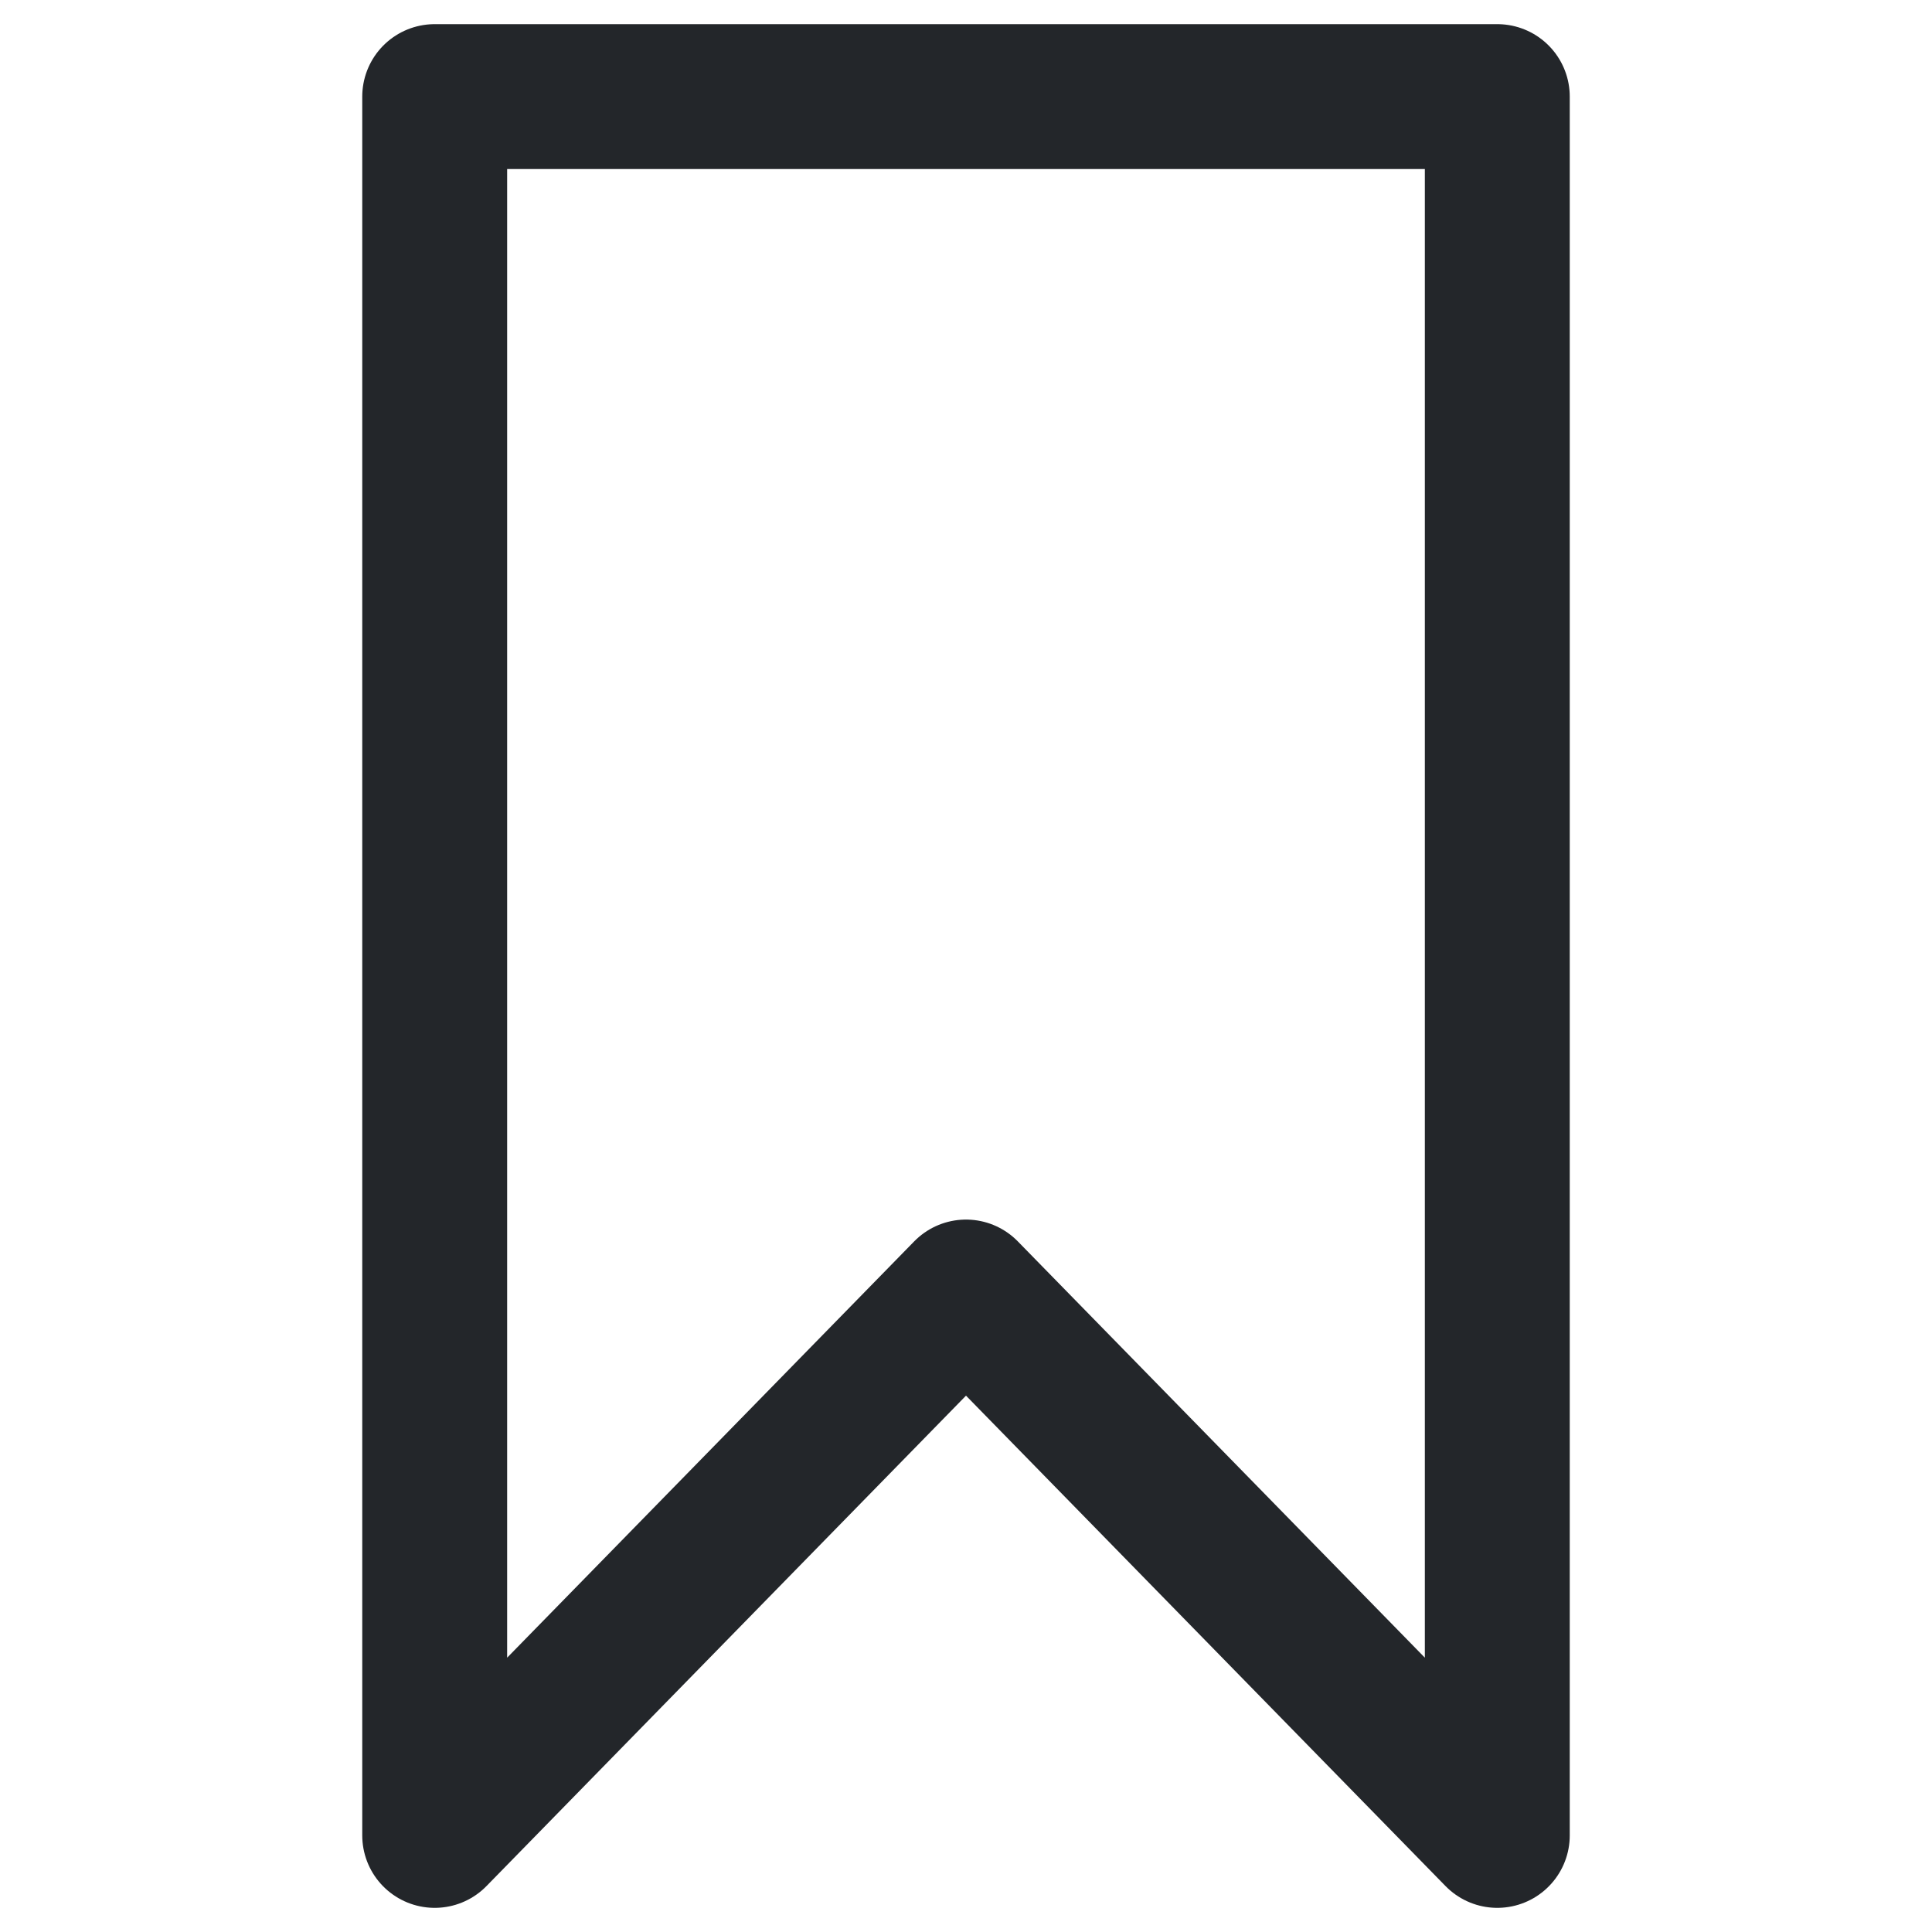
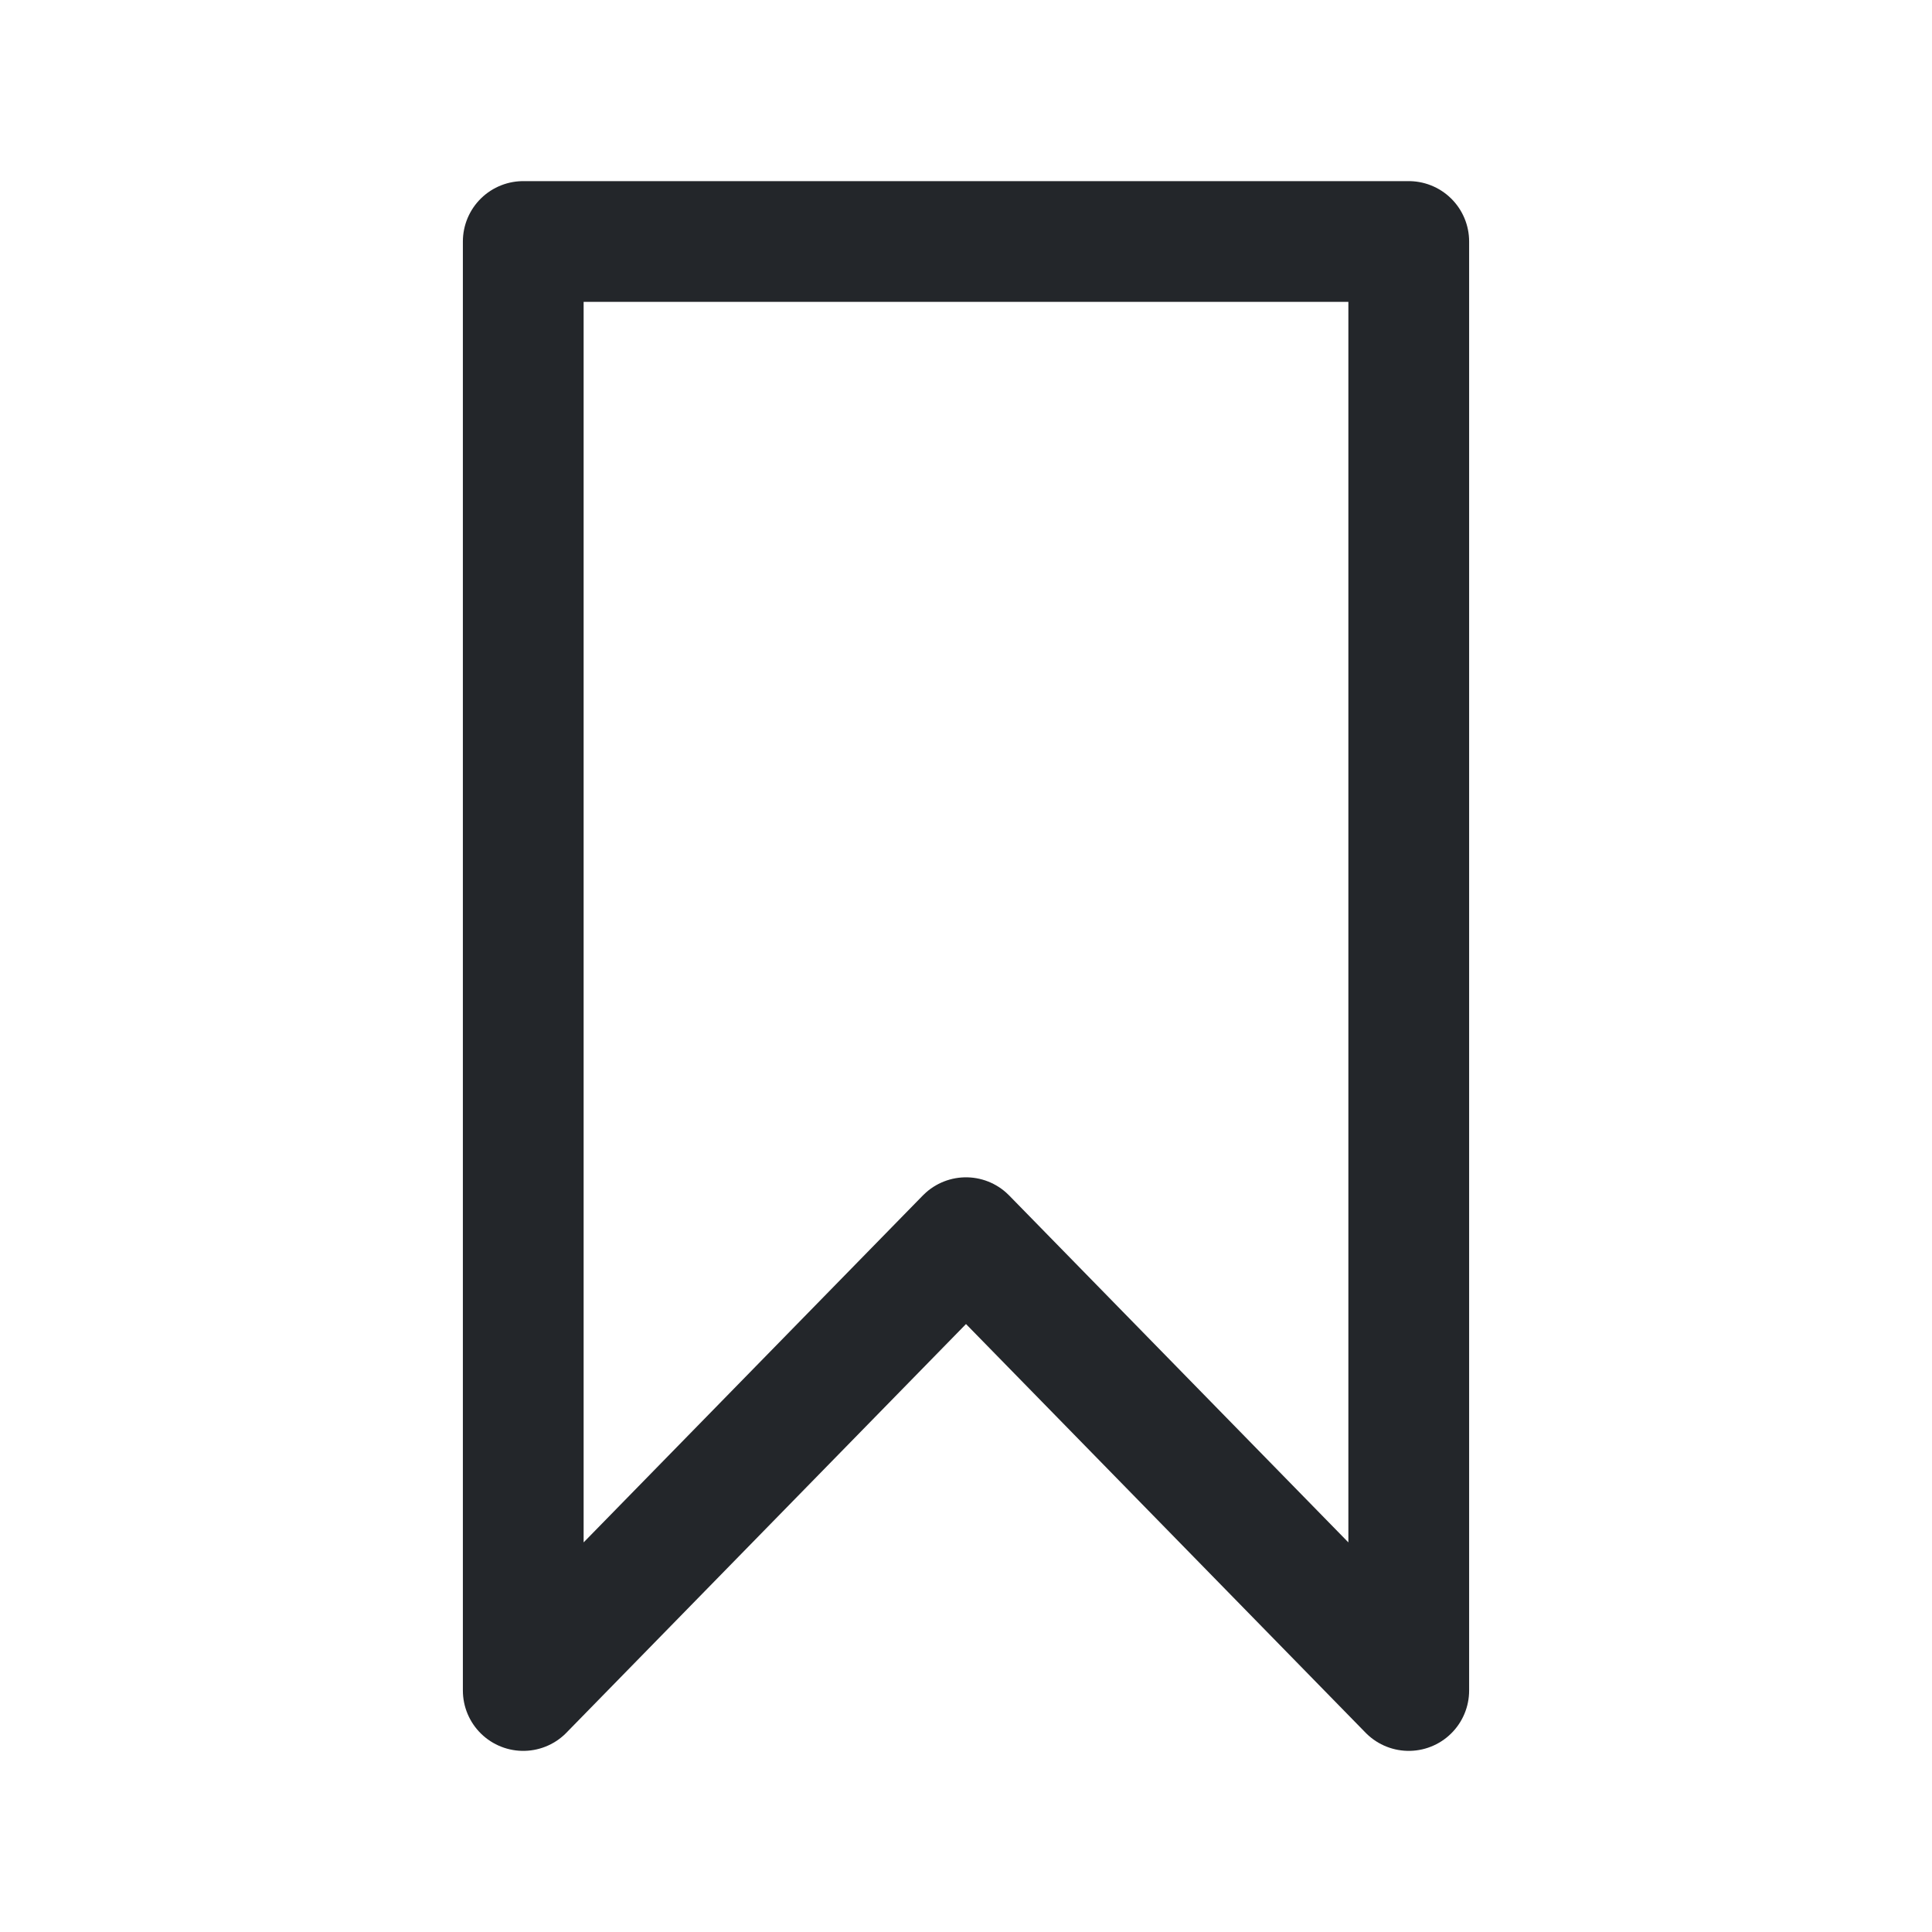
- <svg xmlns="http://www.w3.org/2000/svg" width="1em" height="1em" viewBox="0 0 20 20" fill="none">
-   <path d="M10 13.375L15.5 19V1H4.5V19L10 13.375Z" stroke="#23262A" stroke-width="1.5" stroke-linecap="round" stroke-linejoin="round" />
+ <svg xmlns="http://www.w3.org/2000/svg" width="24" height="24" viewBox="0 0 24 24" fill="none">
+   <path d="M12 15.375L17.5 21V3H6.5V21L12 15.375Z" stroke="#23262A" stroke-width="1.5" stroke-linecap="round" stroke-linejoin="round" />
</svg>
